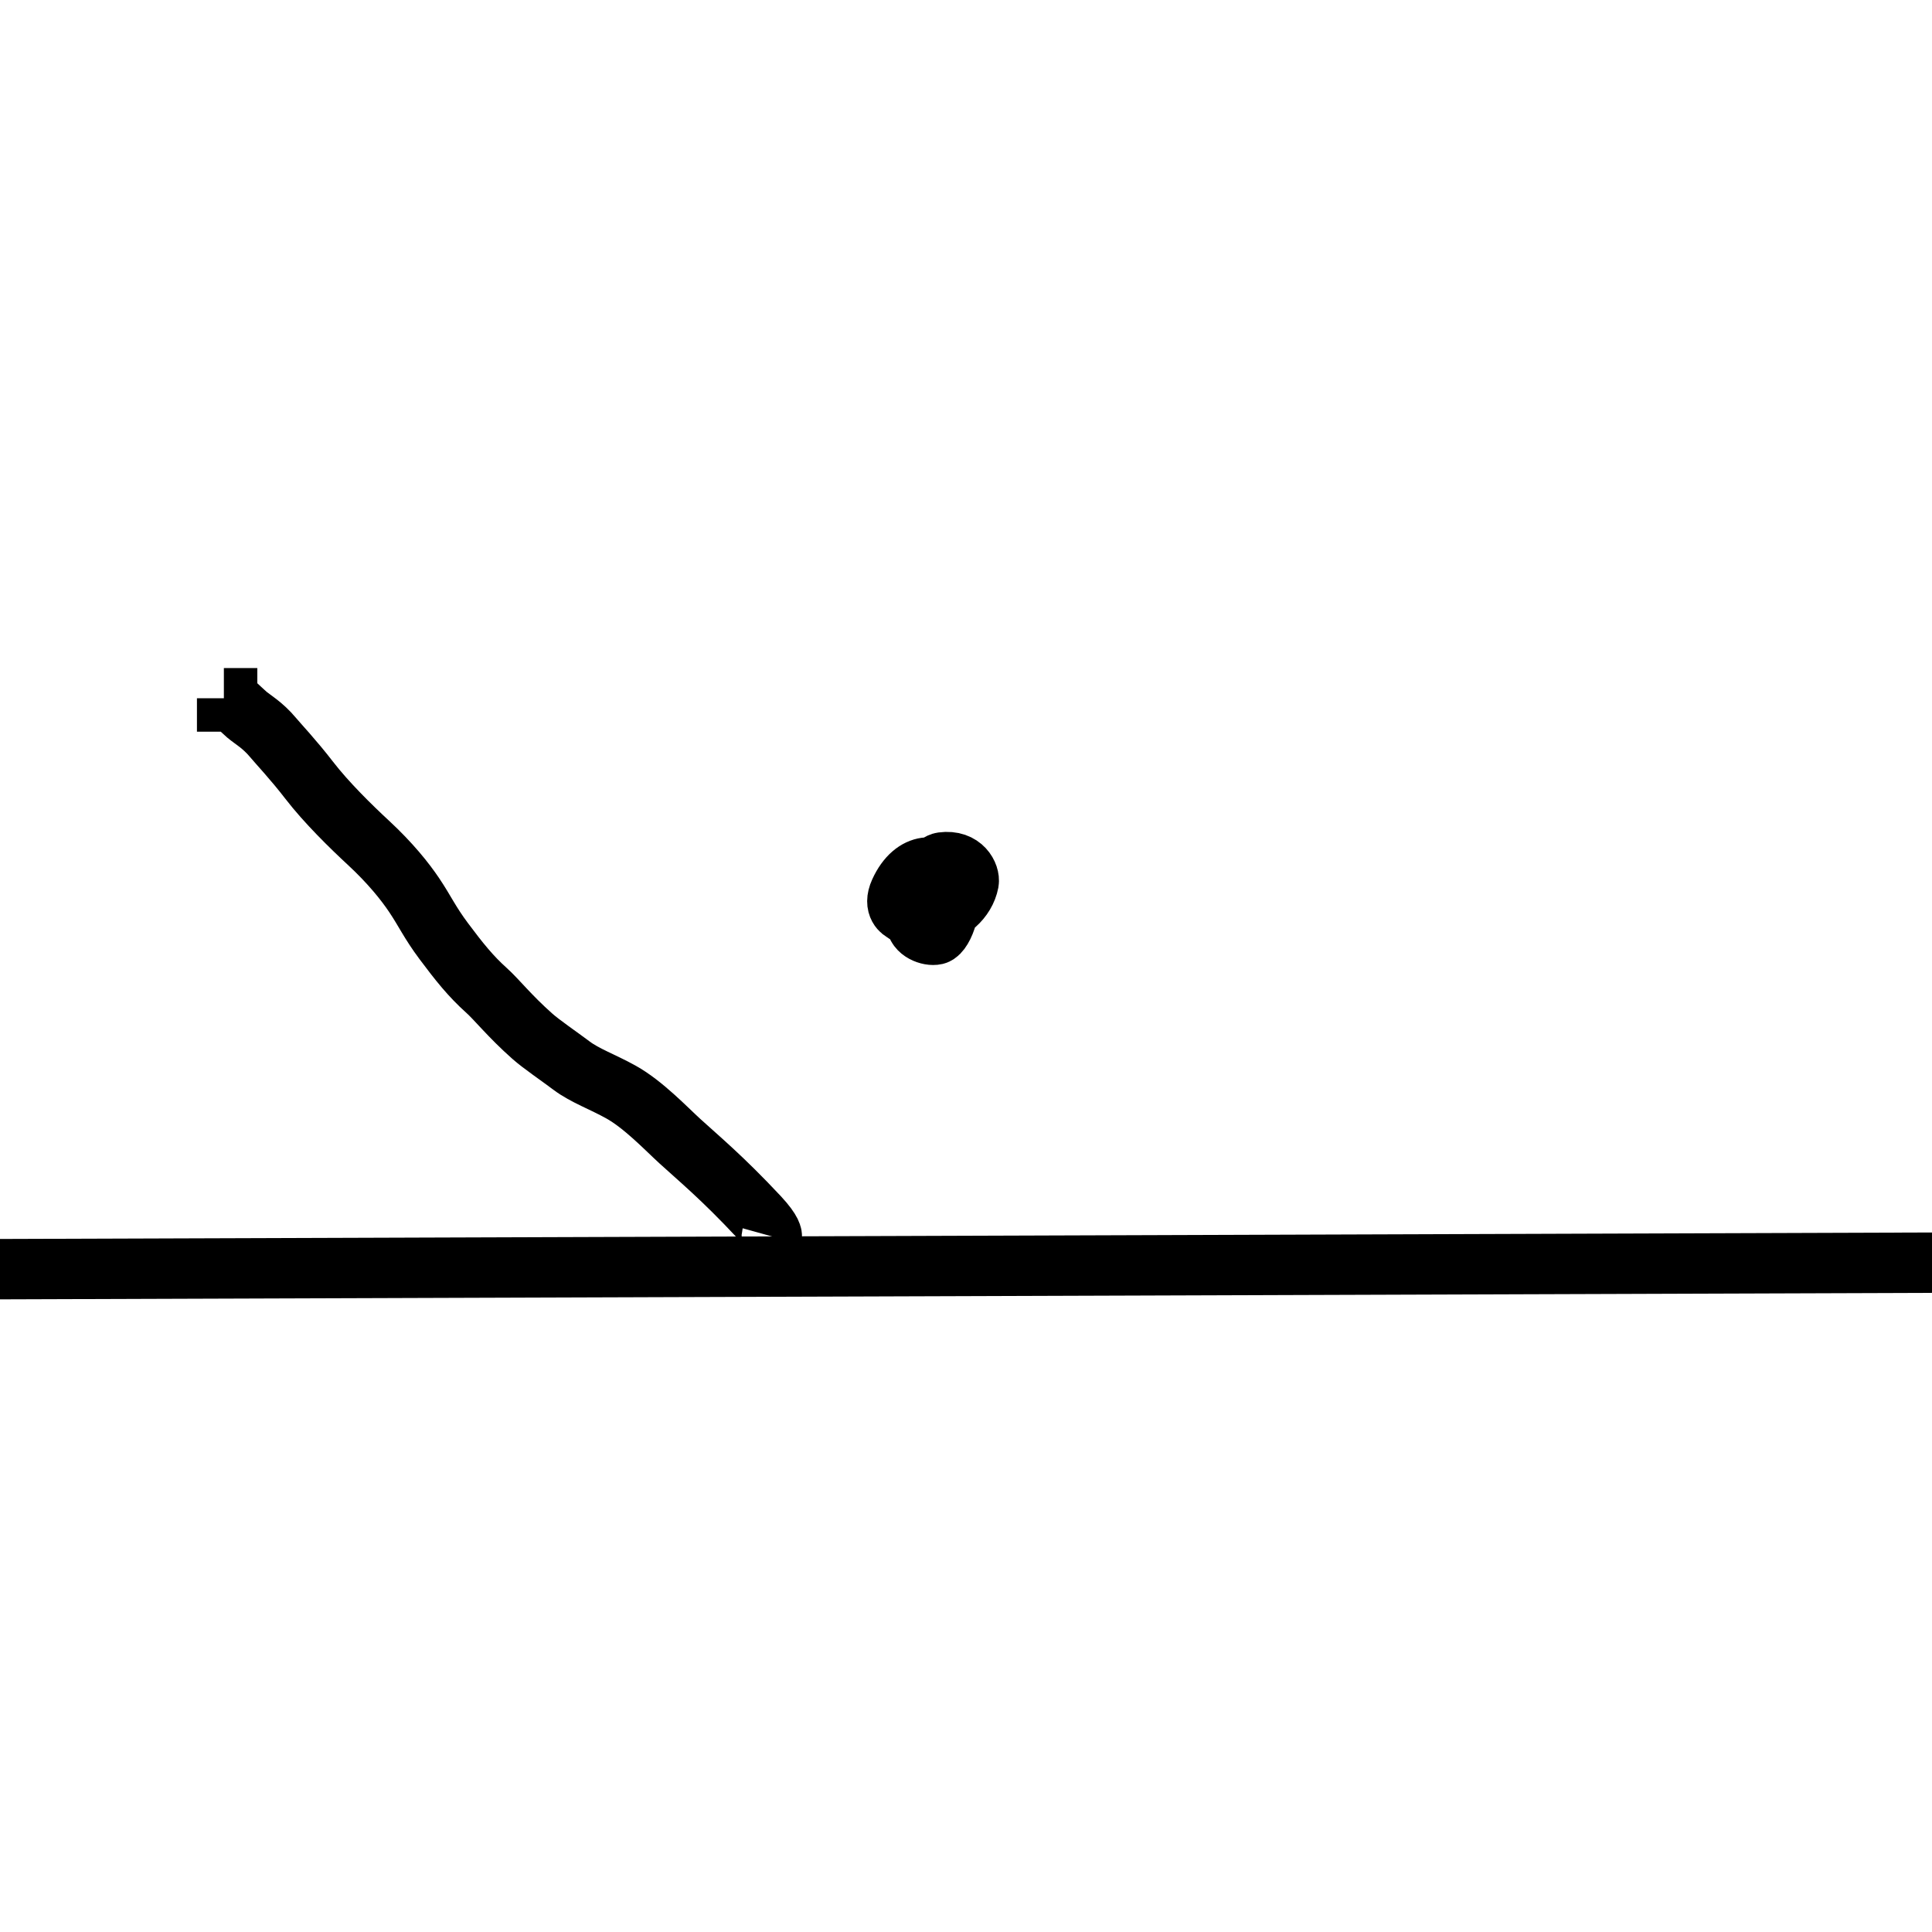
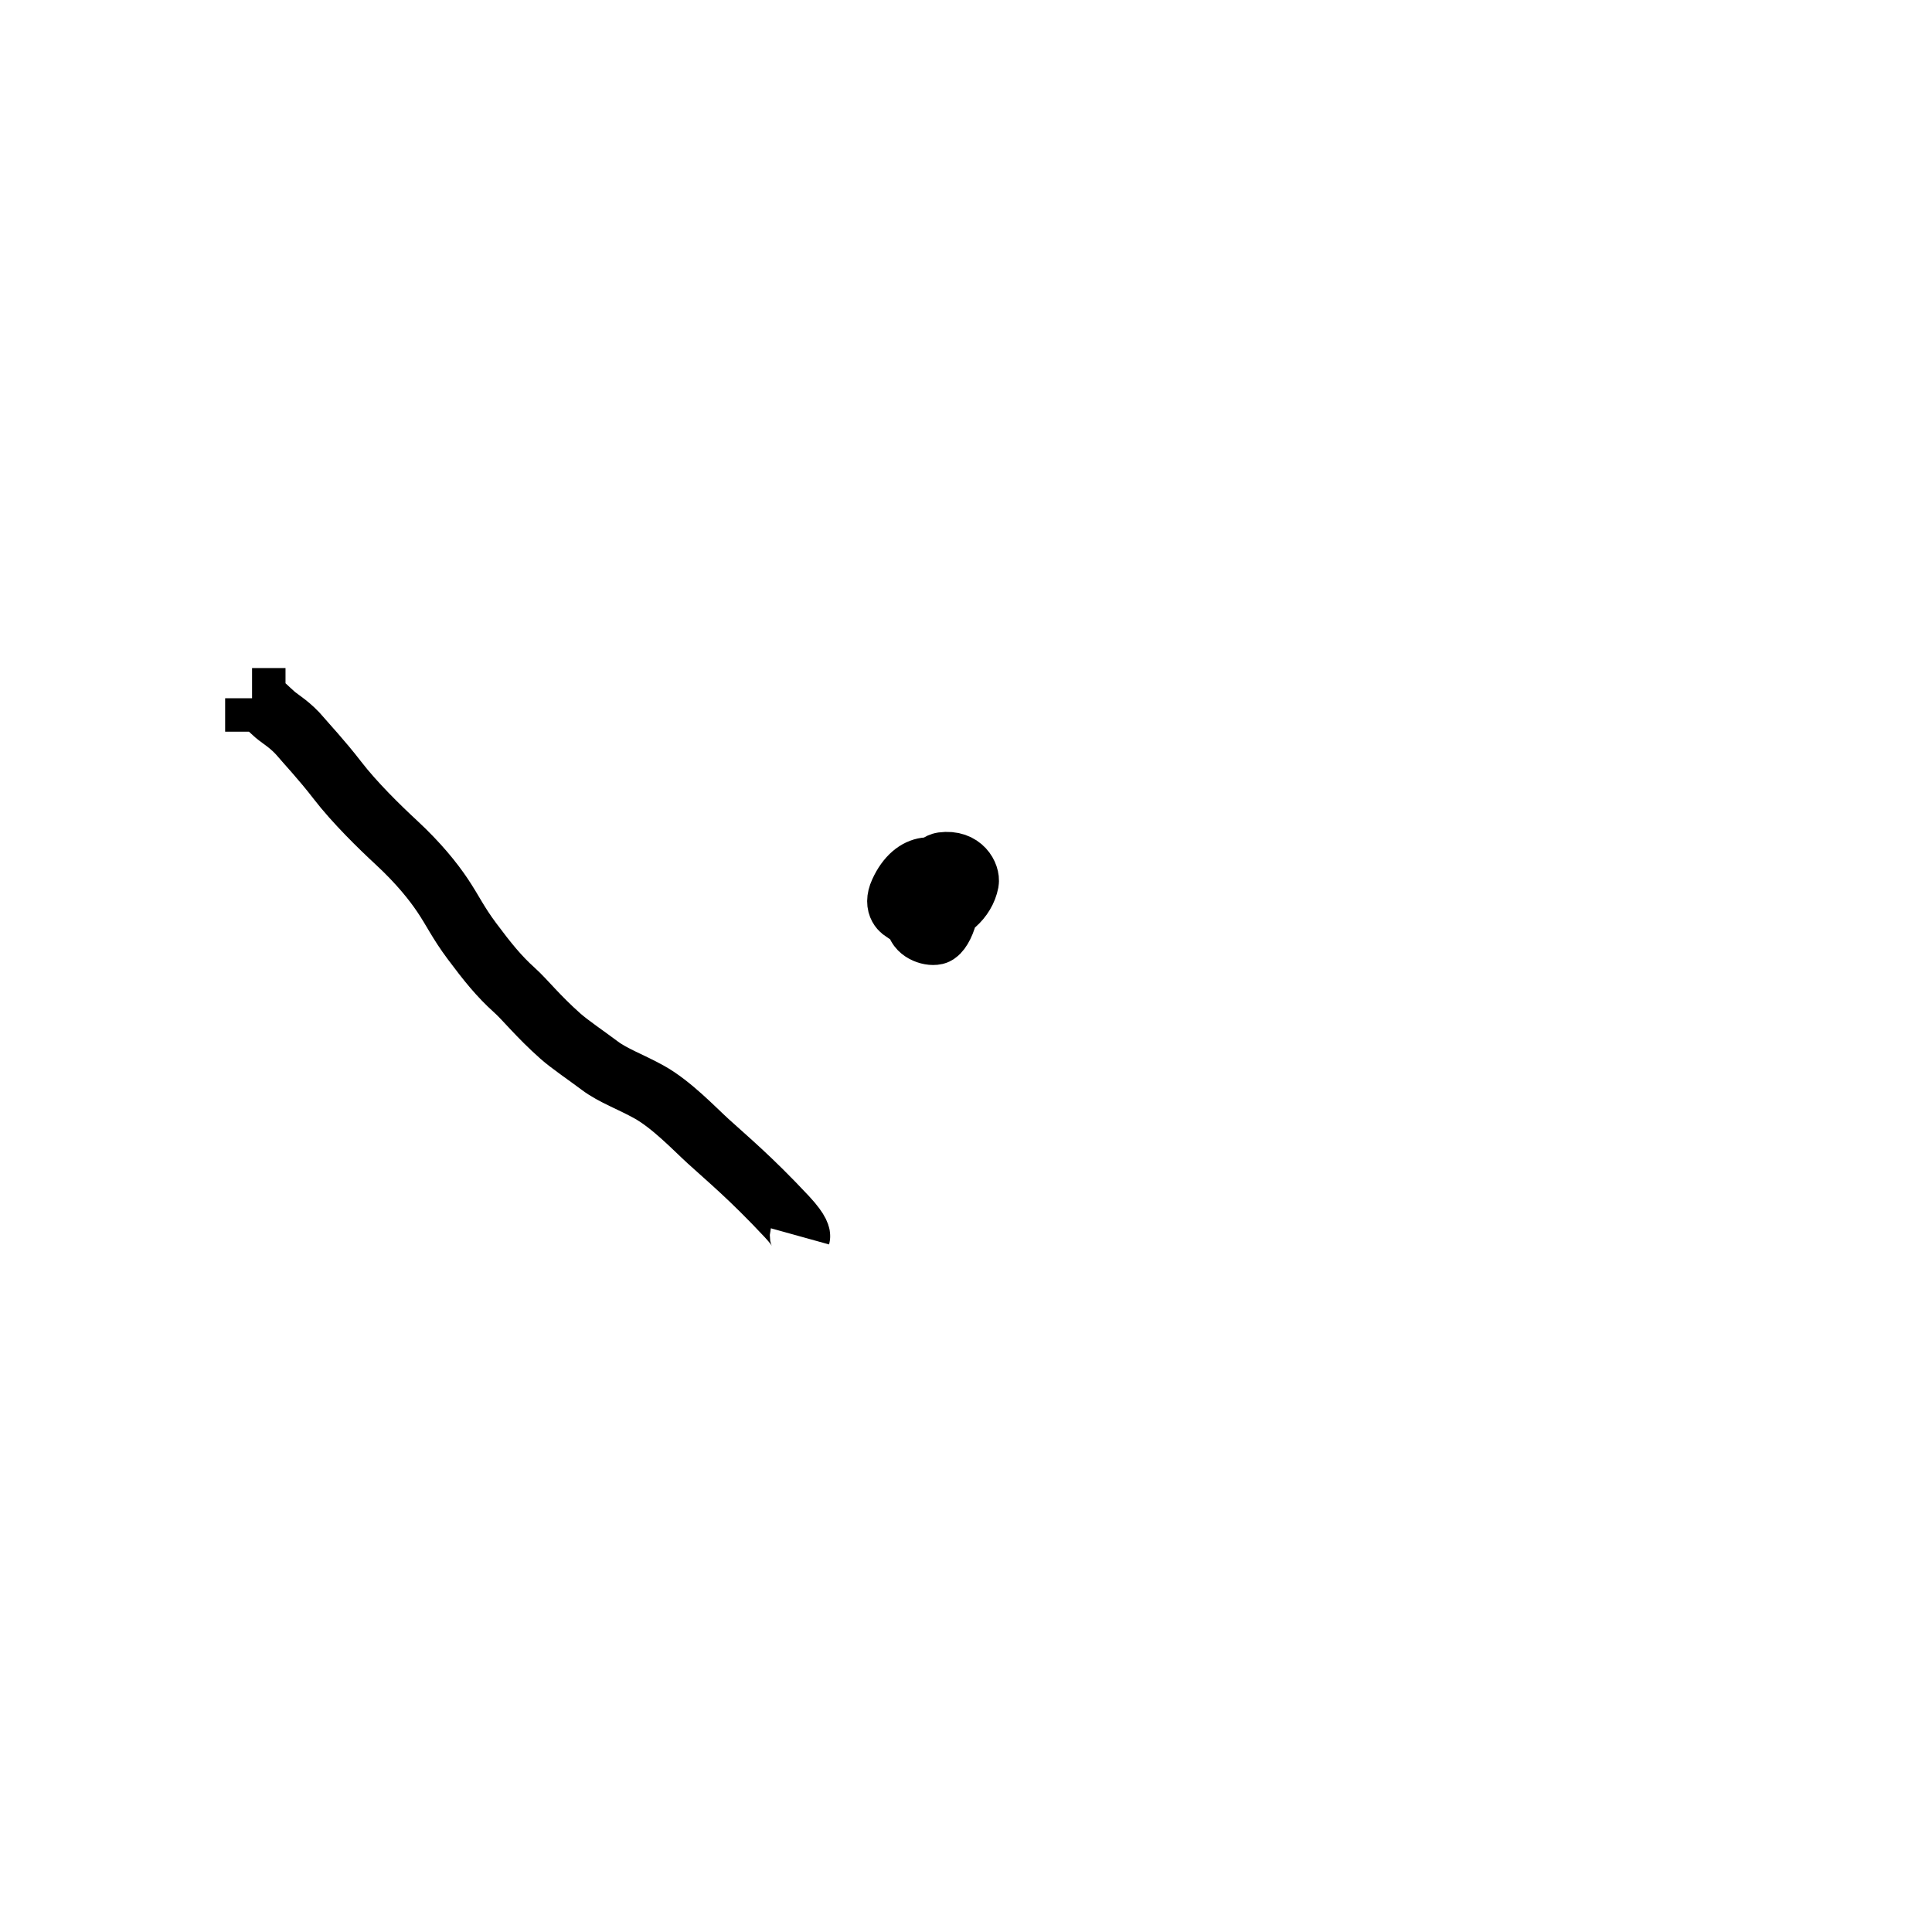
<svg xmlns="http://www.w3.org/2000/svg" width="32" height="32">
  <g>
-     <line id="svg_6" y2="20.913" x2="32.272" y1="21.022" x1="-0.228" stroke="#000" fill="none" />
-     <path d="m12.783,20.478c0,0 0.02,-0.072 -0.217,-0.326c-0.604,-0.646 -0.991,-0.964 -1.304,-1.25c-0.227,-0.207 -0.607,-0.609 -0.978,-0.815c-0.3,-0.167 -0.598,-0.272 -0.815,-0.435c-0.217,-0.163 -0.506,-0.359 -0.652,-0.489c-0.375,-0.332 -0.589,-0.607 -0.761,-0.761c-0.259,-0.232 -0.453,-0.475 -0.707,-0.815c-0.234,-0.314 -0.312,-0.498 -0.489,-0.761c-0.152,-0.226 -0.393,-0.529 -0.761,-0.87c-0.282,-0.261 -0.693,-0.663 -0.978,-1.033c-0.259,-0.336 -0.52,-0.613 -0.598,-0.707c-0.174,-0.209 -0.343,-0.301 -0.435,-0.38c-0.13,-0.113 -0.217,-0.217 -0.272,-0.217l-0.054,0l0,-0.054l-0.054,0" id="svg_25" stroke="#000" fill="none" />
-     <path d="m15.391,15.37c-0.054,0 -0.272,-0.163 -0.435,-0.272c0,0 -0.167,-0.079 -0.054,-0.326c0.239,-0.526 0.659,-0.469 0.761,-0.217c0.164,0.406 -0.045,0.896 -0.163,0.924c-0.106,0.025 -0.326,-0.054 -0.326,-0.217c0,-0.38 0.241,-0.952 0.435,-0.978c0.341,-0.046 0.455,0.219 0.435,0.326c-0.055,0.287 -0.322,0.516 -0.598,0.543c-0.108,0.011 -0.272,0 -0.435,-0.163l0,-0.109l0,-0.163l0,-0.054" id="svg_26" stroke="#000" fill="none" />
+     <path fill="none" stroke="#000" id="svg_25" d="m13.25,20.478c0,0 0.02,-0.072 -0.217,-0.326c-0.604,-0.646 -0.991,-0.964 -1.304,-1.25c-0.227,-0.207 -0.607,-0.609 -0.978,-0.815c-0.3,-0.167 -0.598,-0.272 -0.815,-0.435c-0.217,-0.163 -0.506,-0.359 -0.652,-0.489c-0.375,-0.332 -0.589,-0.607 -0.761,-0.761c-0.259,-0.232 -0.453,-0.475 -0.707,-0.815c-0.234,-0.314 -0.312,-0.498 -0.489,-0.761c-0.152,-0.226 -0.393,-0.529 -0.761,-0.87c-0.282,-0.261 -0.693,-0.663 -0.978,-1.033c-0.259,-0.336 -0.52,-0.613 -0.598,-0.707c-0.174,-0.209 -0.343,-0.301 -0.435,-0.38c-0.13,-0.113 -0.217,-0.217 -0.272,-0.217l-0.054,0l0,-0.054l-0.054,0" />
+     <path fill="none" stroke="#000" id="svg_26" d="m15.391,15.37c-0.054,0 -0.272,-0.163 -0.435,-0.272c0,0 -0.167,-0.079 -0.054,-0.326c0.239,-0.526 0.659,-0.469 0.761,-0.217c0.164,0.406 -0.045,0.896 -0.163,0.924c-0.106,0.025 -0.326,-0.054 -0.326,-0.217c0,-0.38 0.241,-0.952 0.435,-0.978c0.341,-0.046 0.455,0.219 0.435,0.326c-0.055,0.287 -0.322,0.516 -0.598,0.543c-0.108,0.011 -0.272,0 -0.435,-0.163l0,-0.109l0,-0.163l0,-0.054" />
  </g>
</svg>
